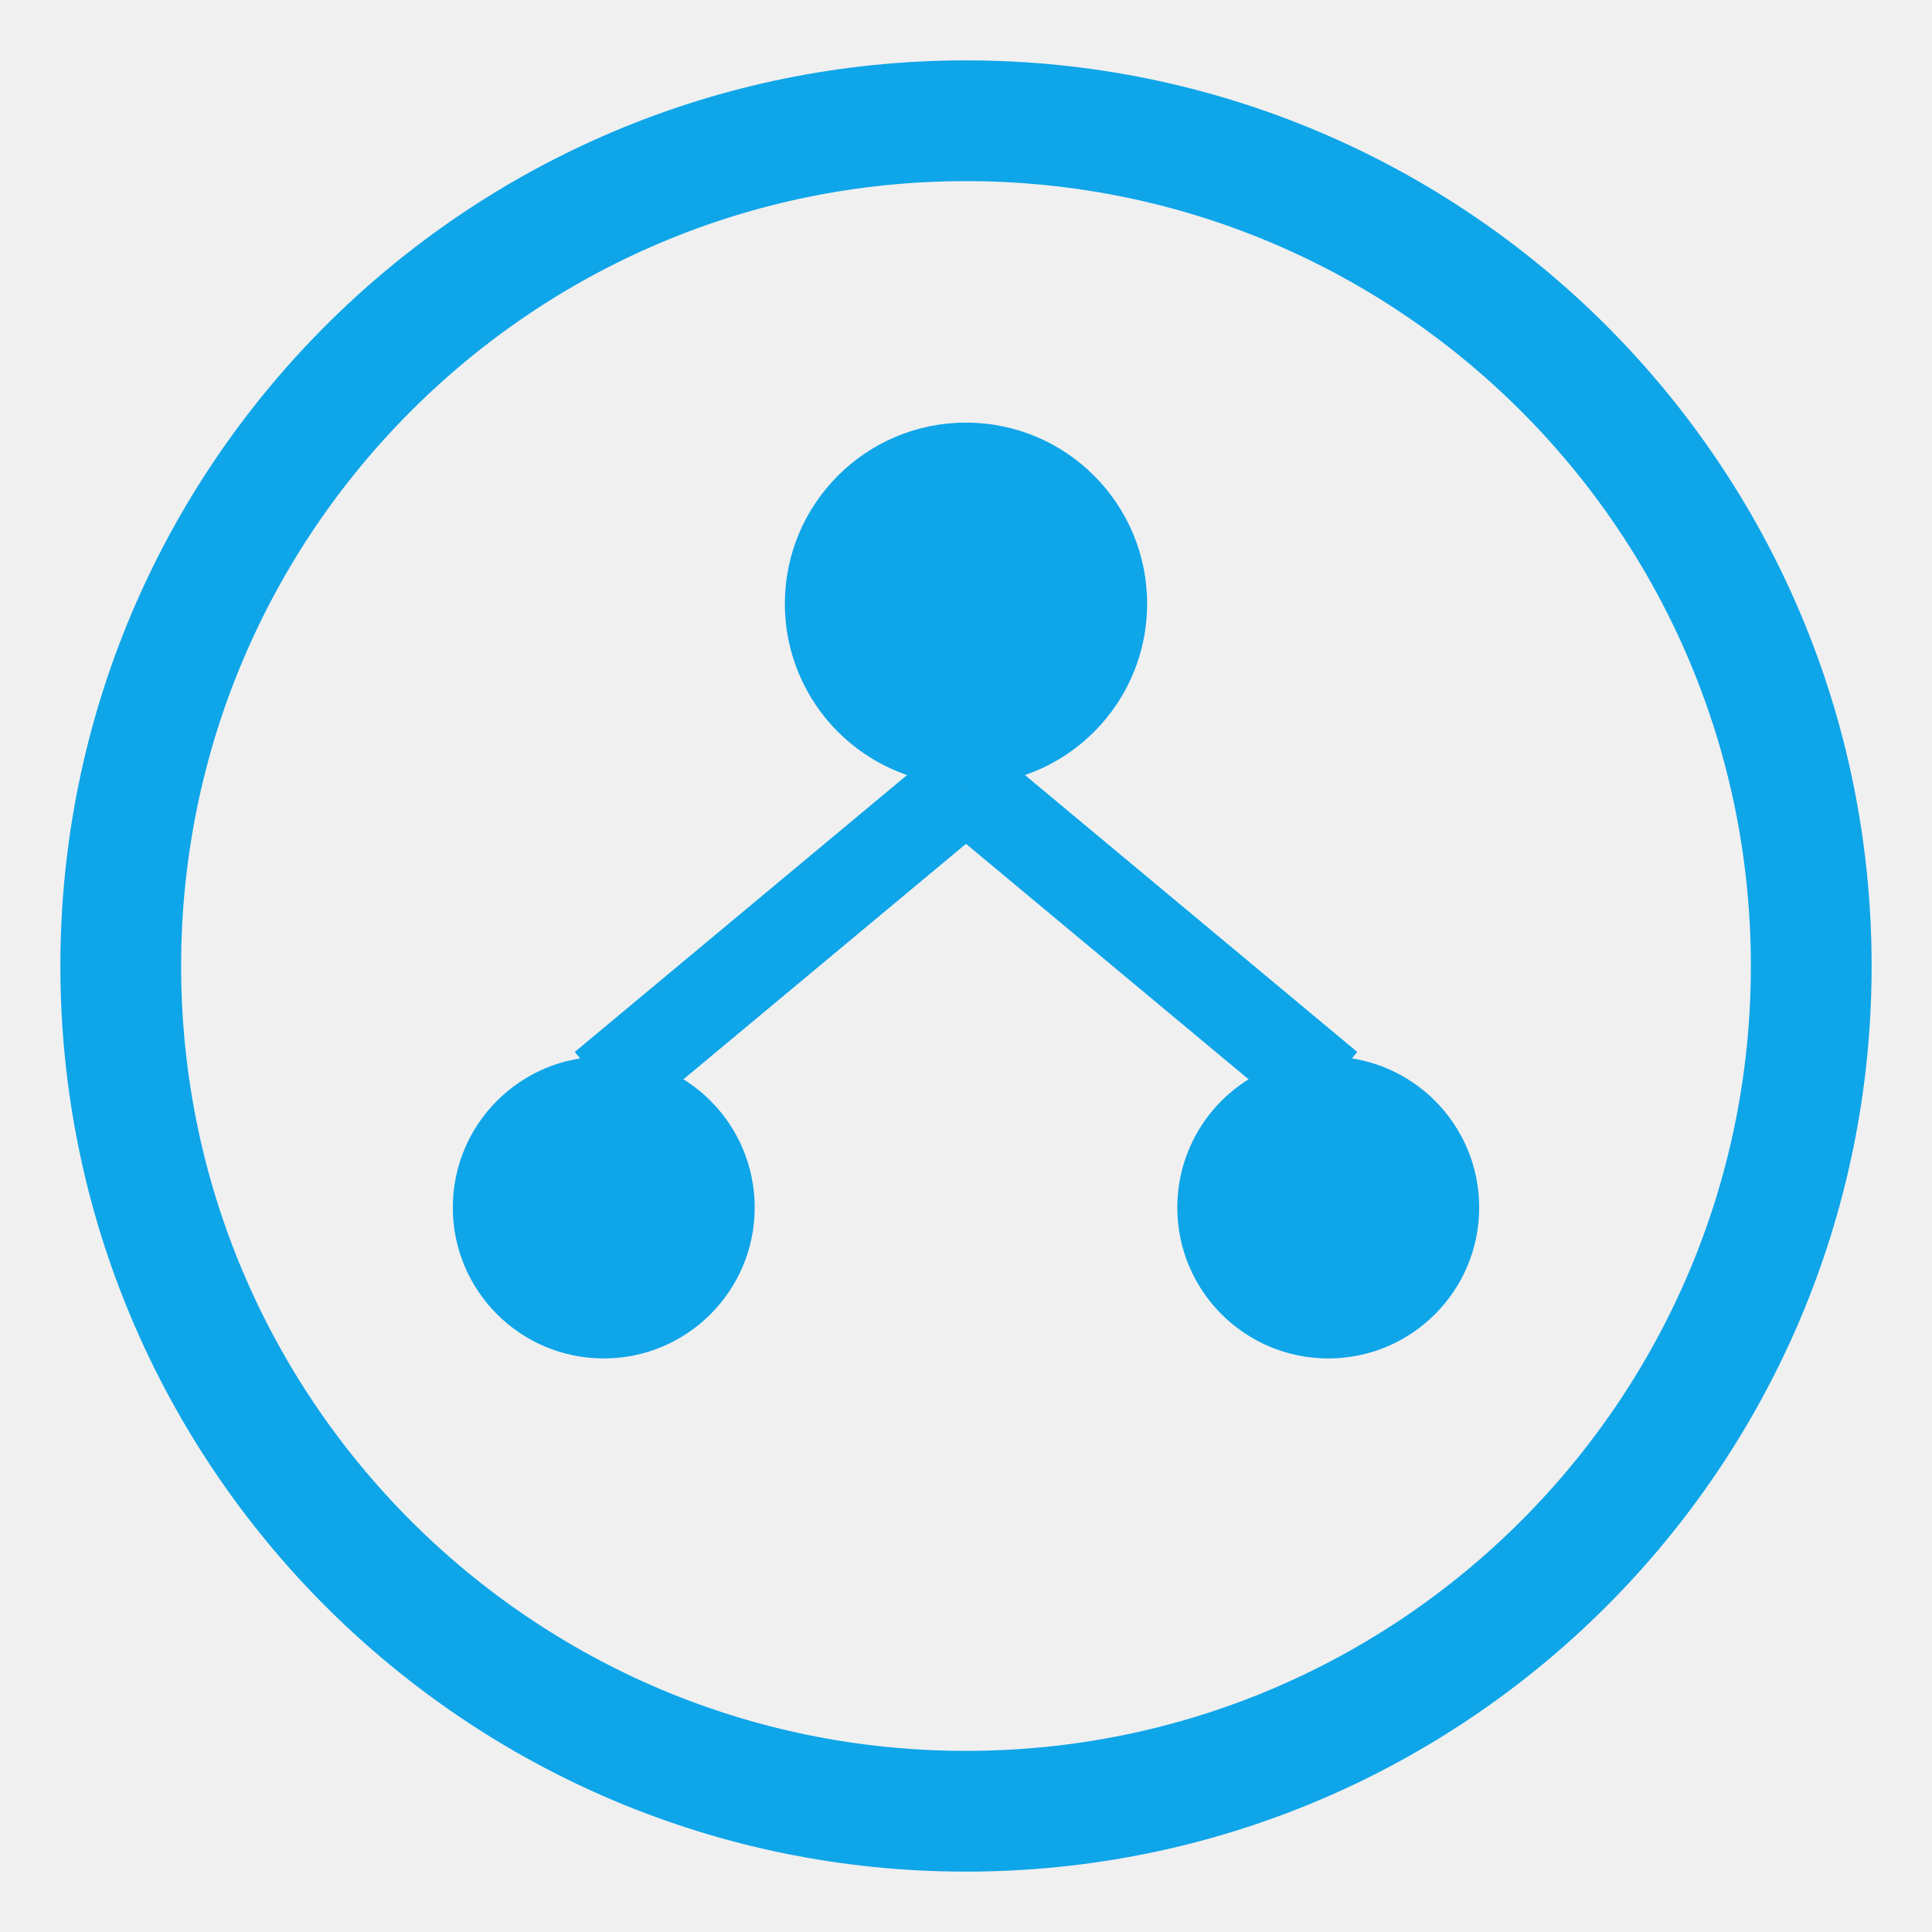
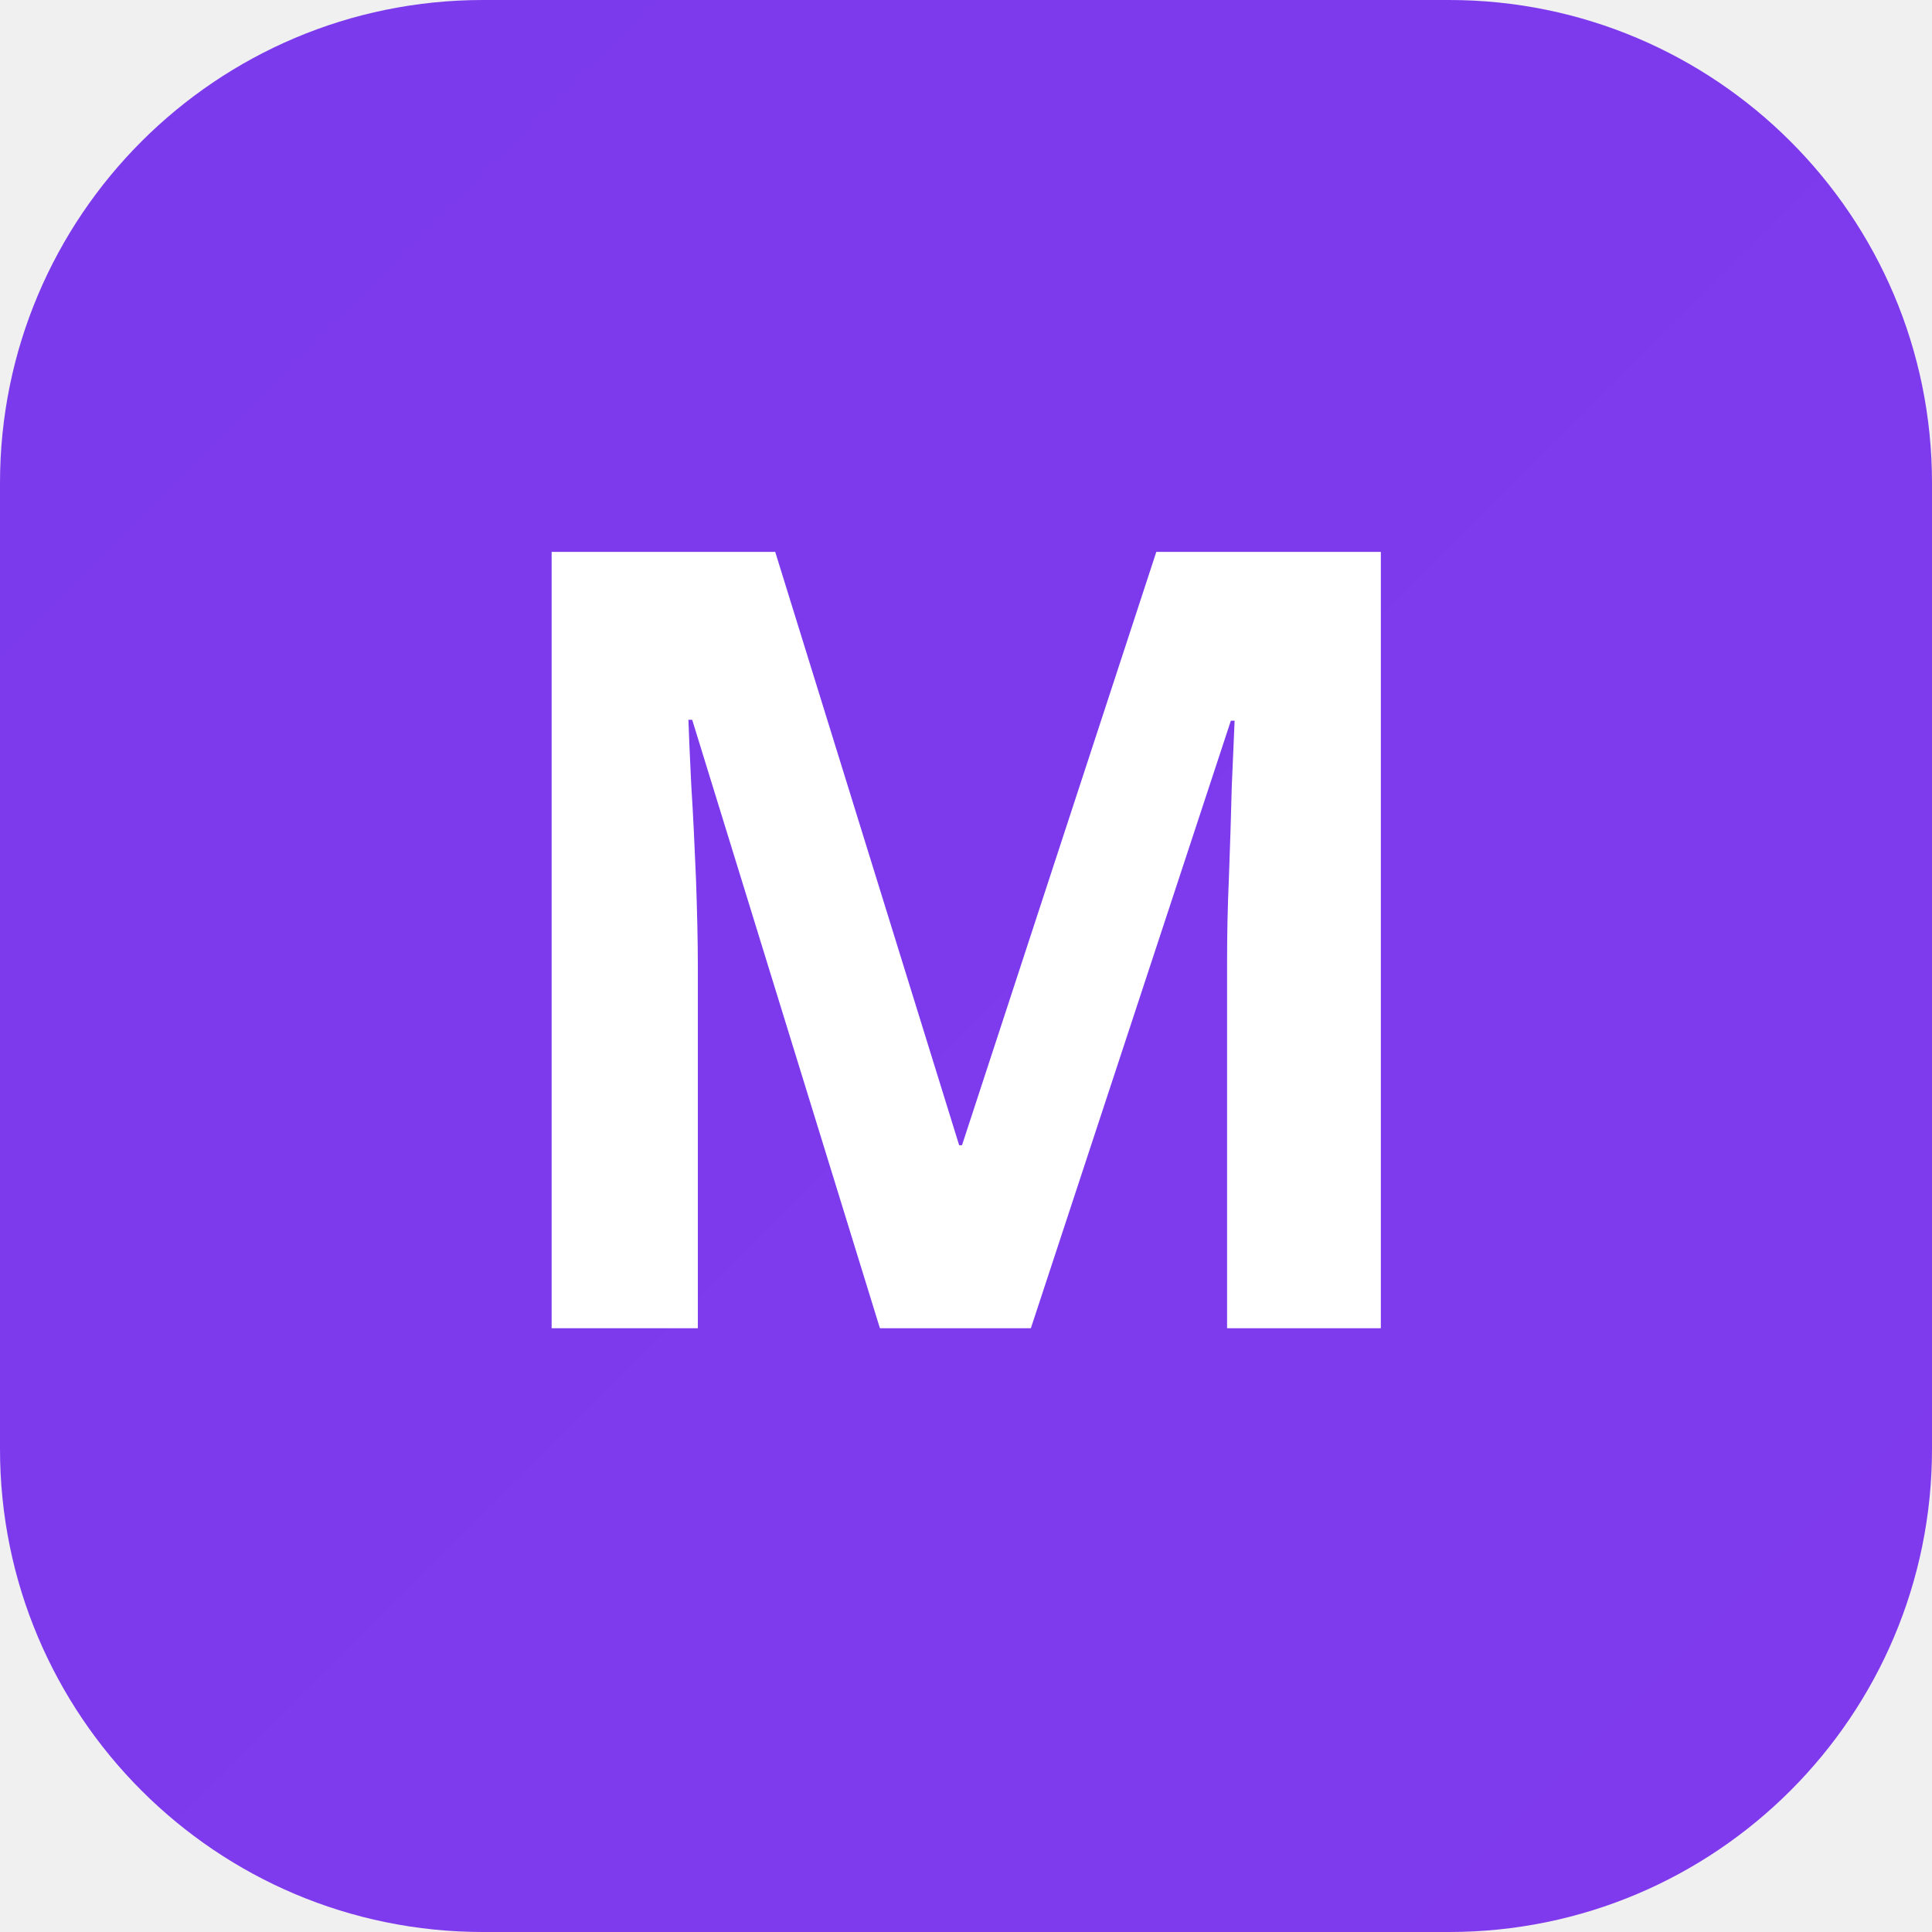
<svg xmlns="http://www.w3.org/2000/svg" viewBox="0 0 32 32" fill="none">
-   <circle cx="16" cy="16" r="14" stroke="#0ea5e9" stroke-width="2" />
-   <circle cx="16" cy="10" r="3" fill="#0ea5e9" />
-   <circle cx="10" cy="20" r="2.5" fill="#0ea5e9" />
-   <circle cx="22" cy="20" r="2.5" fill="#0ea5e9" />
-   <line x1="16" y1="13" x2="10" y2="18" stroke="#0ea5e9" stroke-width="1.5" />
-   <line x1="16" y1="13" x2="22" y2="18" stroke="#0ea5e9" stroke-width="1.5" />
+   <rect width="32" height="32" rx="8" fill="url(#gradient)" />
+   <text x="16" y="22" text-anchor="middle" fill="white" font-family="system-ui" font-weight="bold" font-size="18">M</text>
+   <defs>
+     <linearGradient id="gradient" x1="0" y1="0" x2="32" y2="32">
+       <stop offset="0%" stop-color="#7c3aed" />
+       <stop offset="100%" stop-color="#d946ef" />
+     </linearGradient>
+   </defs>
</svg>
